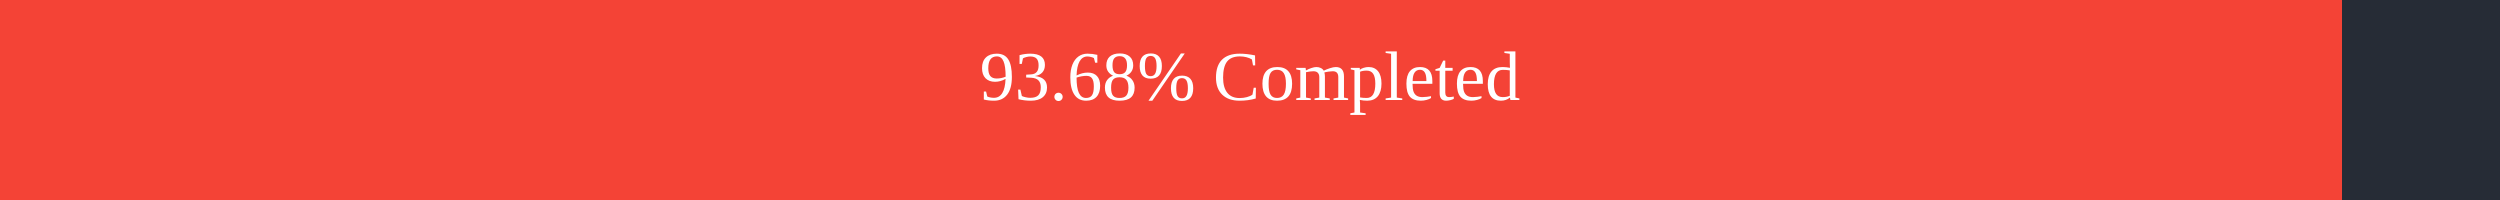
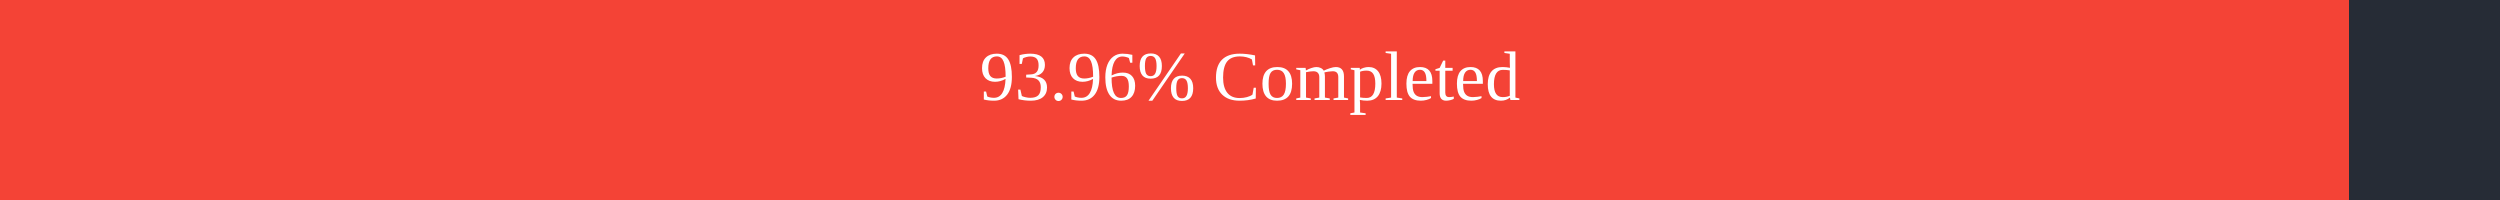
<svg xmlns="http://www.w3.org/2000/svg" width="500" height="40">
  <rect x="0" y="0" width="500" height="40" fill="#262C36" />
-   <rect x="0" y="0" width="468.4" height="40" fill="#f44336" />
+   <rect x="0" y="0" width="469.8" height="40" fill="#f44336" />
  <text x="250" y="20" text-anchor="middle" alignment-baseline="middle" font-size="14" fill="white">
-         93.68% Completed
+         93.96% Completed
      </text>
</svg>
